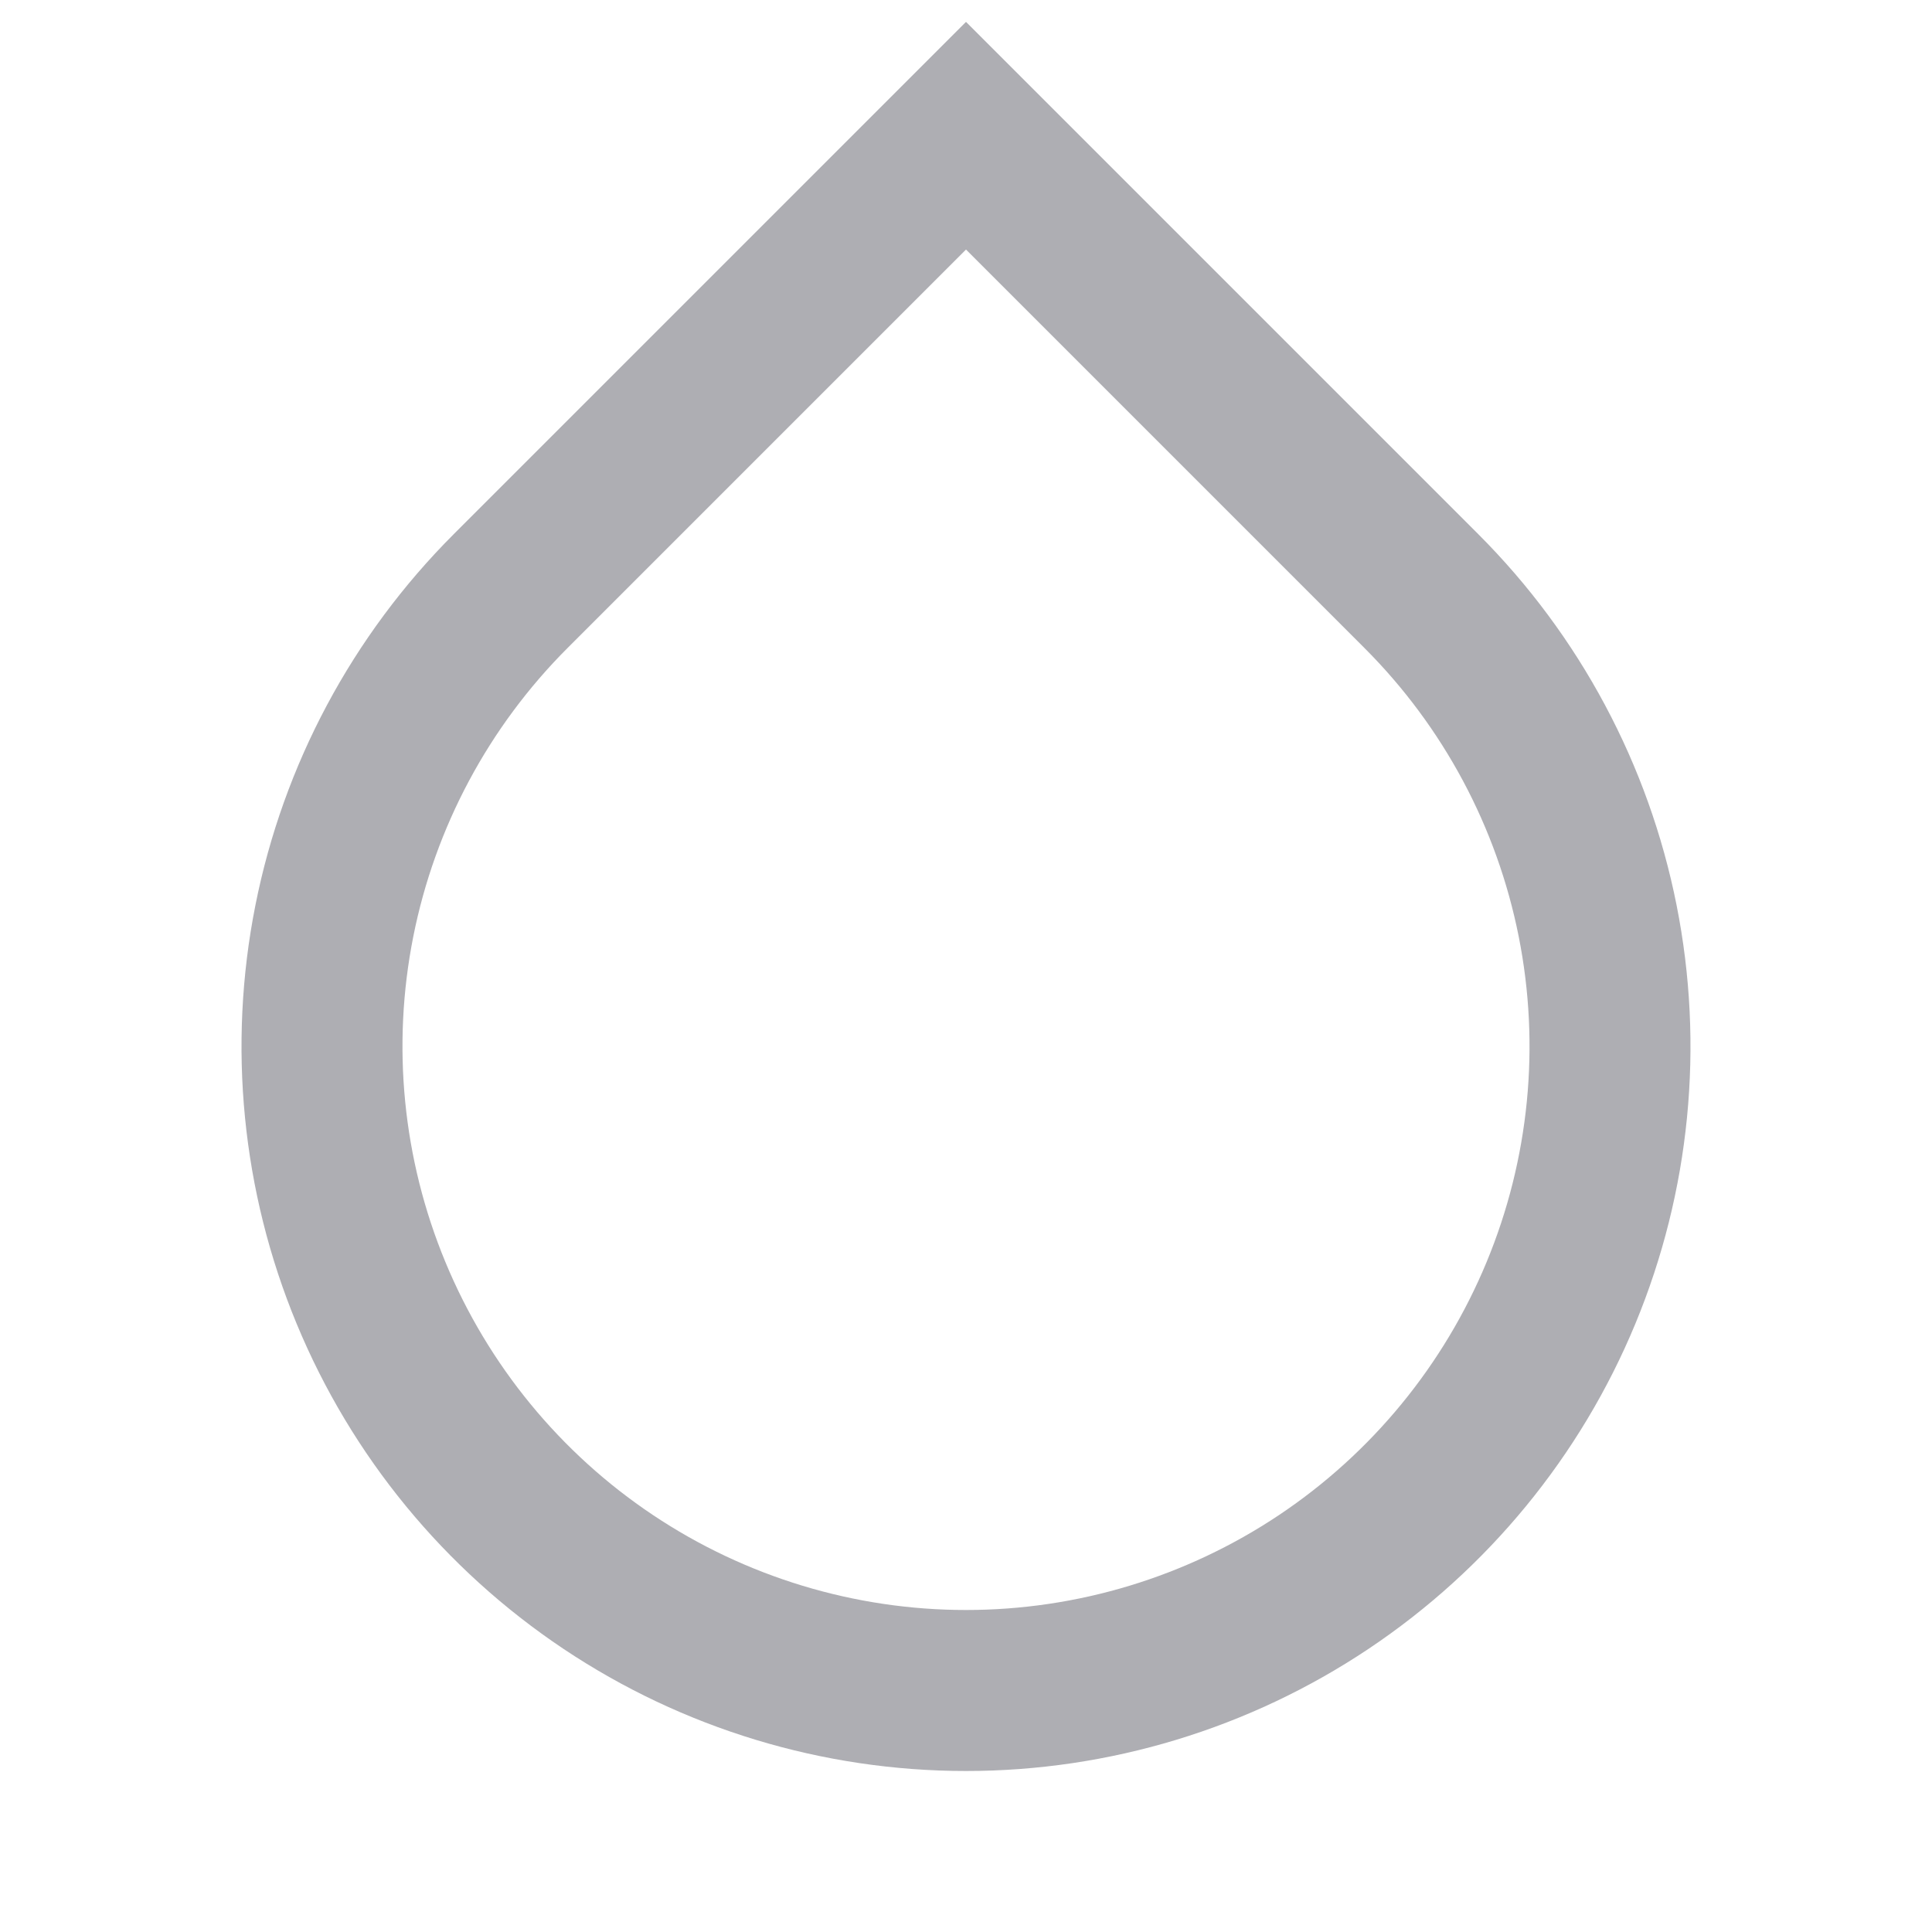
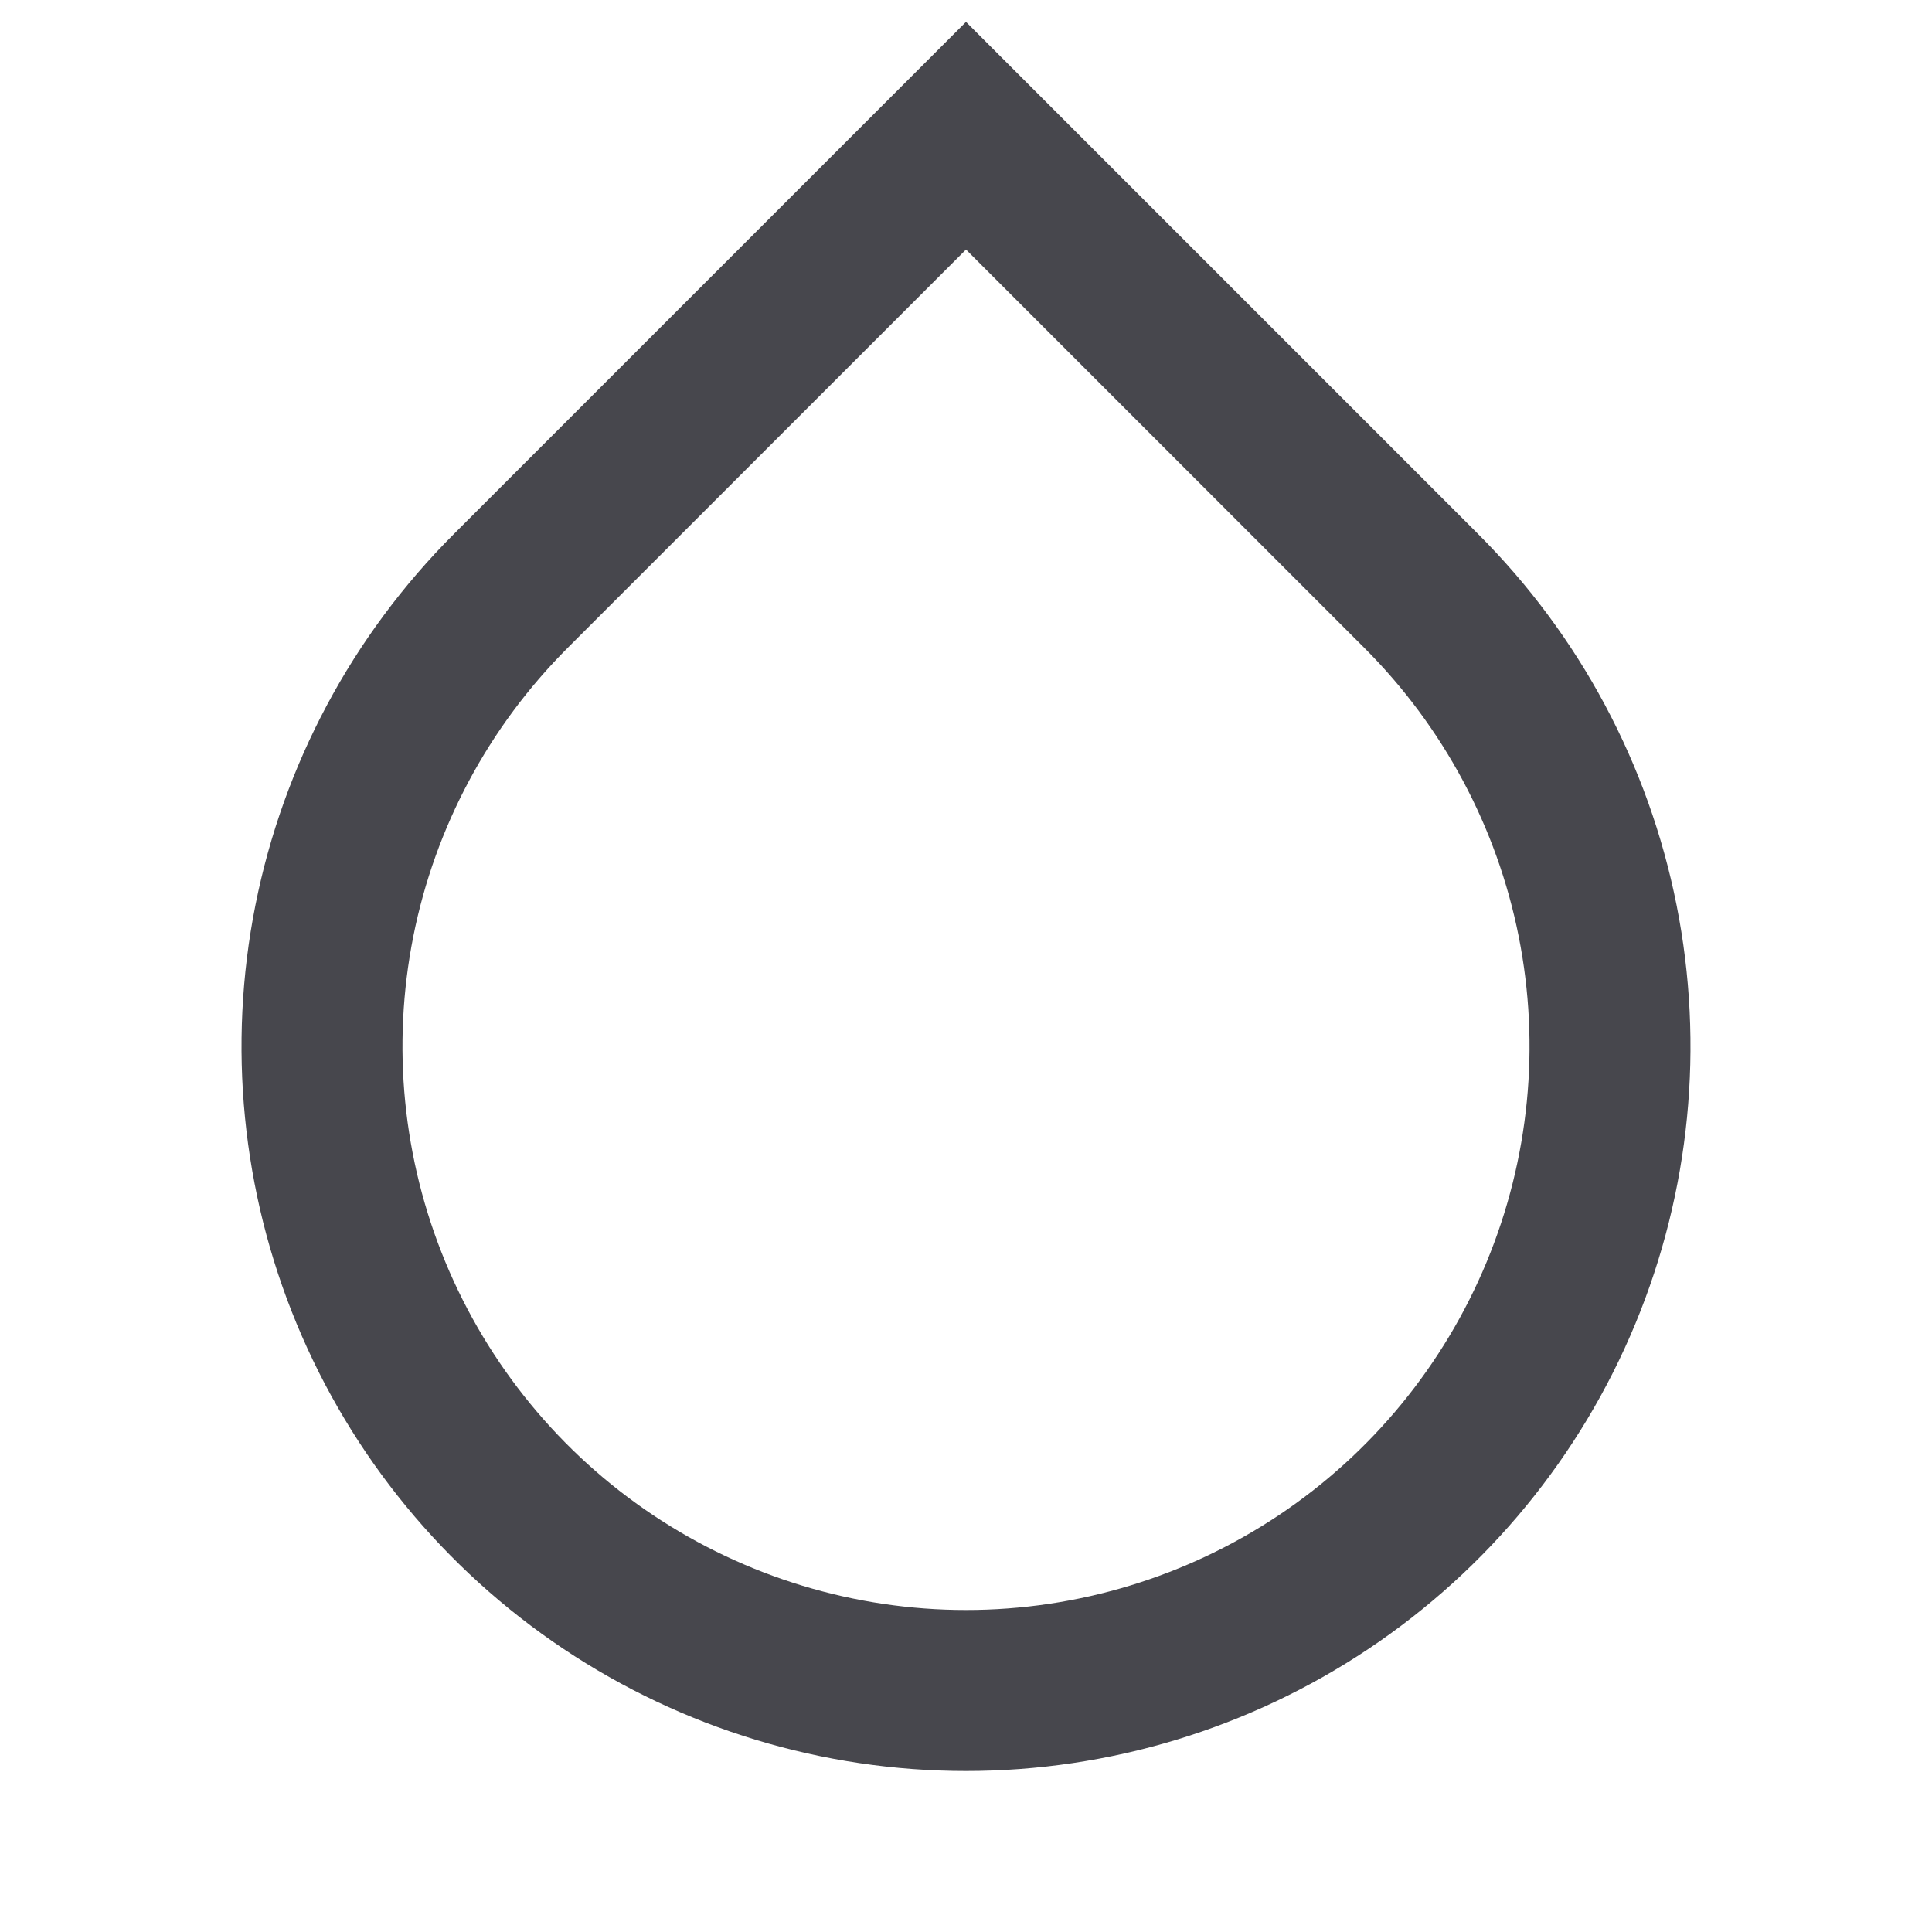
<svg xmlns="http://www.w3.org/2000/svg" width="24" height="24" viewBox="0 0 24 24" fill="none">
-   <path d="M12 3.1L7.05 8.05C6.071 9.029 5.404 10.276 5.134 11.634C4.864 12.992 5.003 14.399 5.533 15.678C6.063 16.957 6.96 18.051 8.111 18.82C9.262 19.589 10.616 20 12 20C13.384 20 14.738 19.589 15.889 18.82C17.04 18.051 17.937 16.957 18.467 15.678C18.997 14.399 19.136 12.992 18.866 11.634C18.596 10.276 17.929 9.029 16.95 8.05L12 3.1ZM12 0.272L18.364 6.636C19.623 7.895 20.48 9.498 20.827 11.244C21.174 12.99 20.996 14.8 20.315 16.444C19.634 18.089 18.48 19.494 17 20.483C15.52 21.472 13.78 22 12 22C10.22 22 8.48 21.472 7 20.483C5.52 19.494 4.366 18.089 3.685 16.444C3.004 14.8 2.826 12.99 3.173 11.244C3.52 9.498 4.377 7.895 5.636 6.636L12 0.272Z" fill="#AEAEB3" />
+   <path d="M12 3.1L7.05 8.05C6.071 9.029 5.404 10.276 5.134 11.634C4.864 12.992 5.003 14.399 5.533 15.678C6.063 16.957 6.96 18.051 8.111 18.82C9.262 19.589 10.616 20 12 20C13.384 20 14.738 19.589 15.889 18.82C17.04 18.051 17.937 16.957 18.467 15.678C18.997 14.399 19.136 12.992 18.866 11.634C18.596 10.276 17.929 9.029 16.95 8.05L12 3.1ZM12 0.272L18.364 6.636C19.623 7.895 20.48 9.498 20.827 11.244C21.174 12.99 20.996 14.8 20.315 16.444C19.634 18.089 18.48 19.494 17 20.483C15.52 21.472 13.78 22 12 22C10.22 22 8.48 21.472 7 20.483C5.52 19.494 4.366 18.089 3.685 16.444C3.004 14.8 2.826 12.99 3.173 11.244C3.52 9.498 4.377 7.895 5.636 6.636L12 0.272Z" fill="#47474D" />
</svg>
